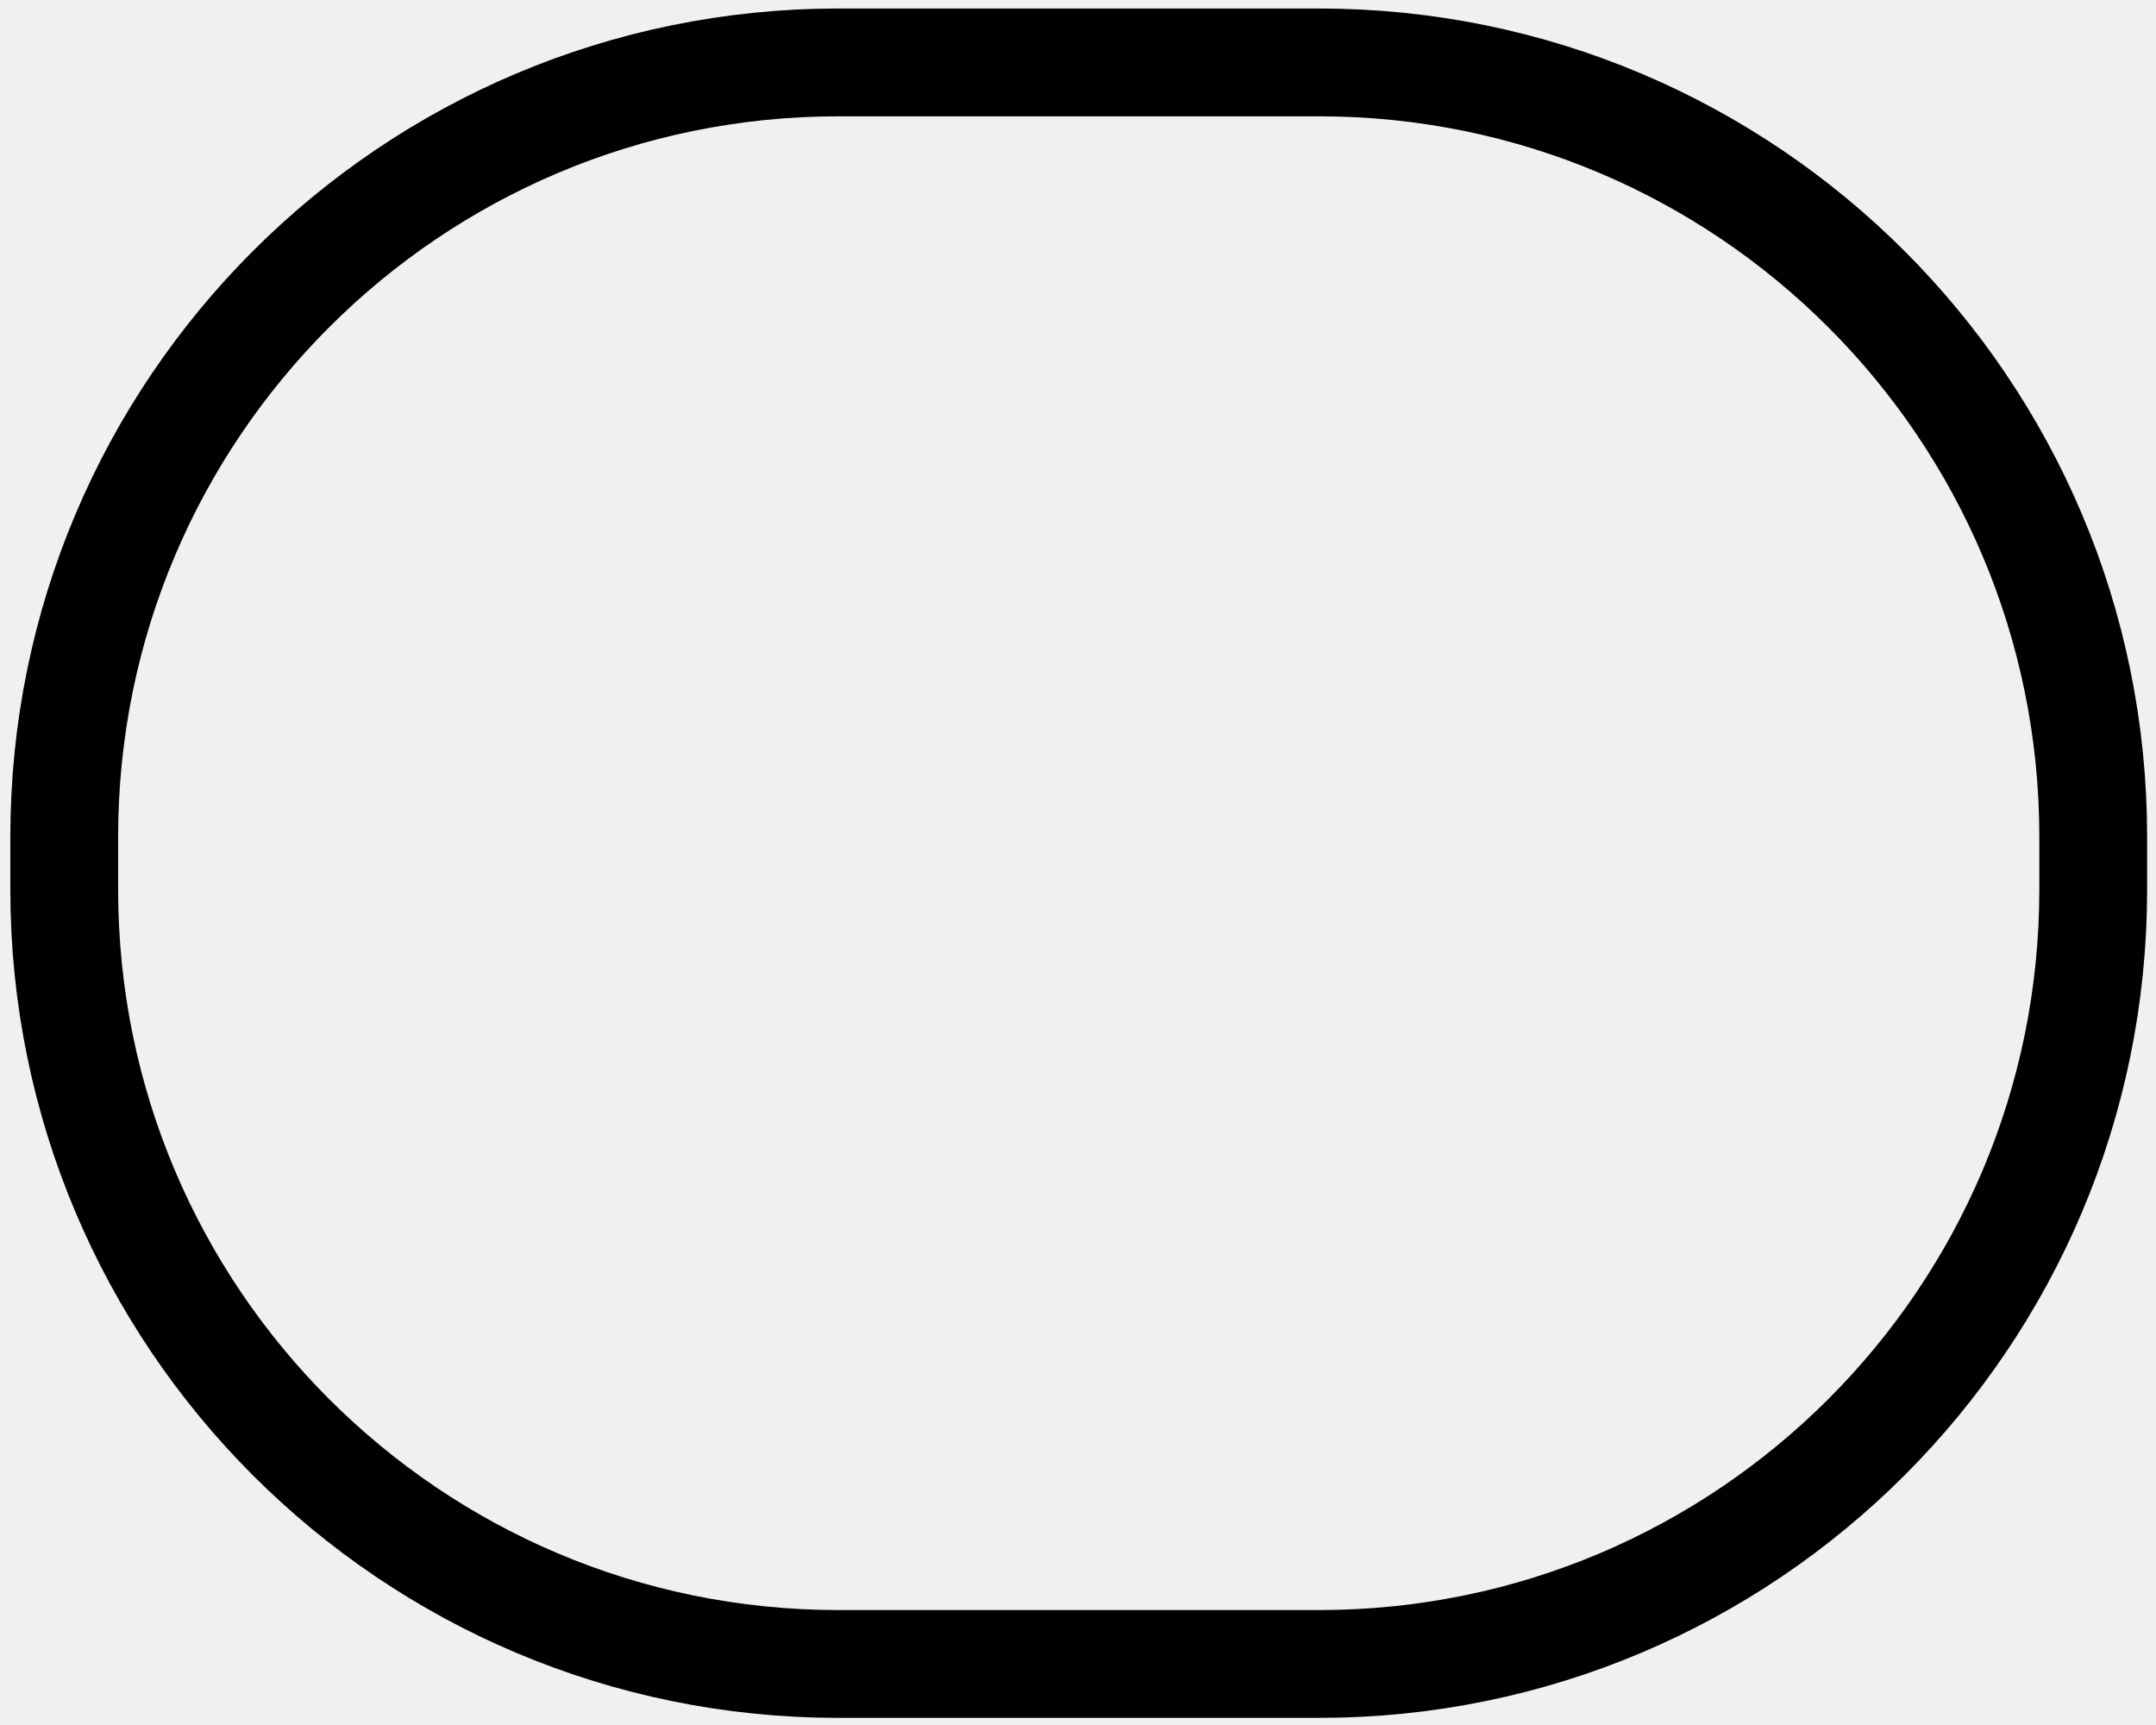
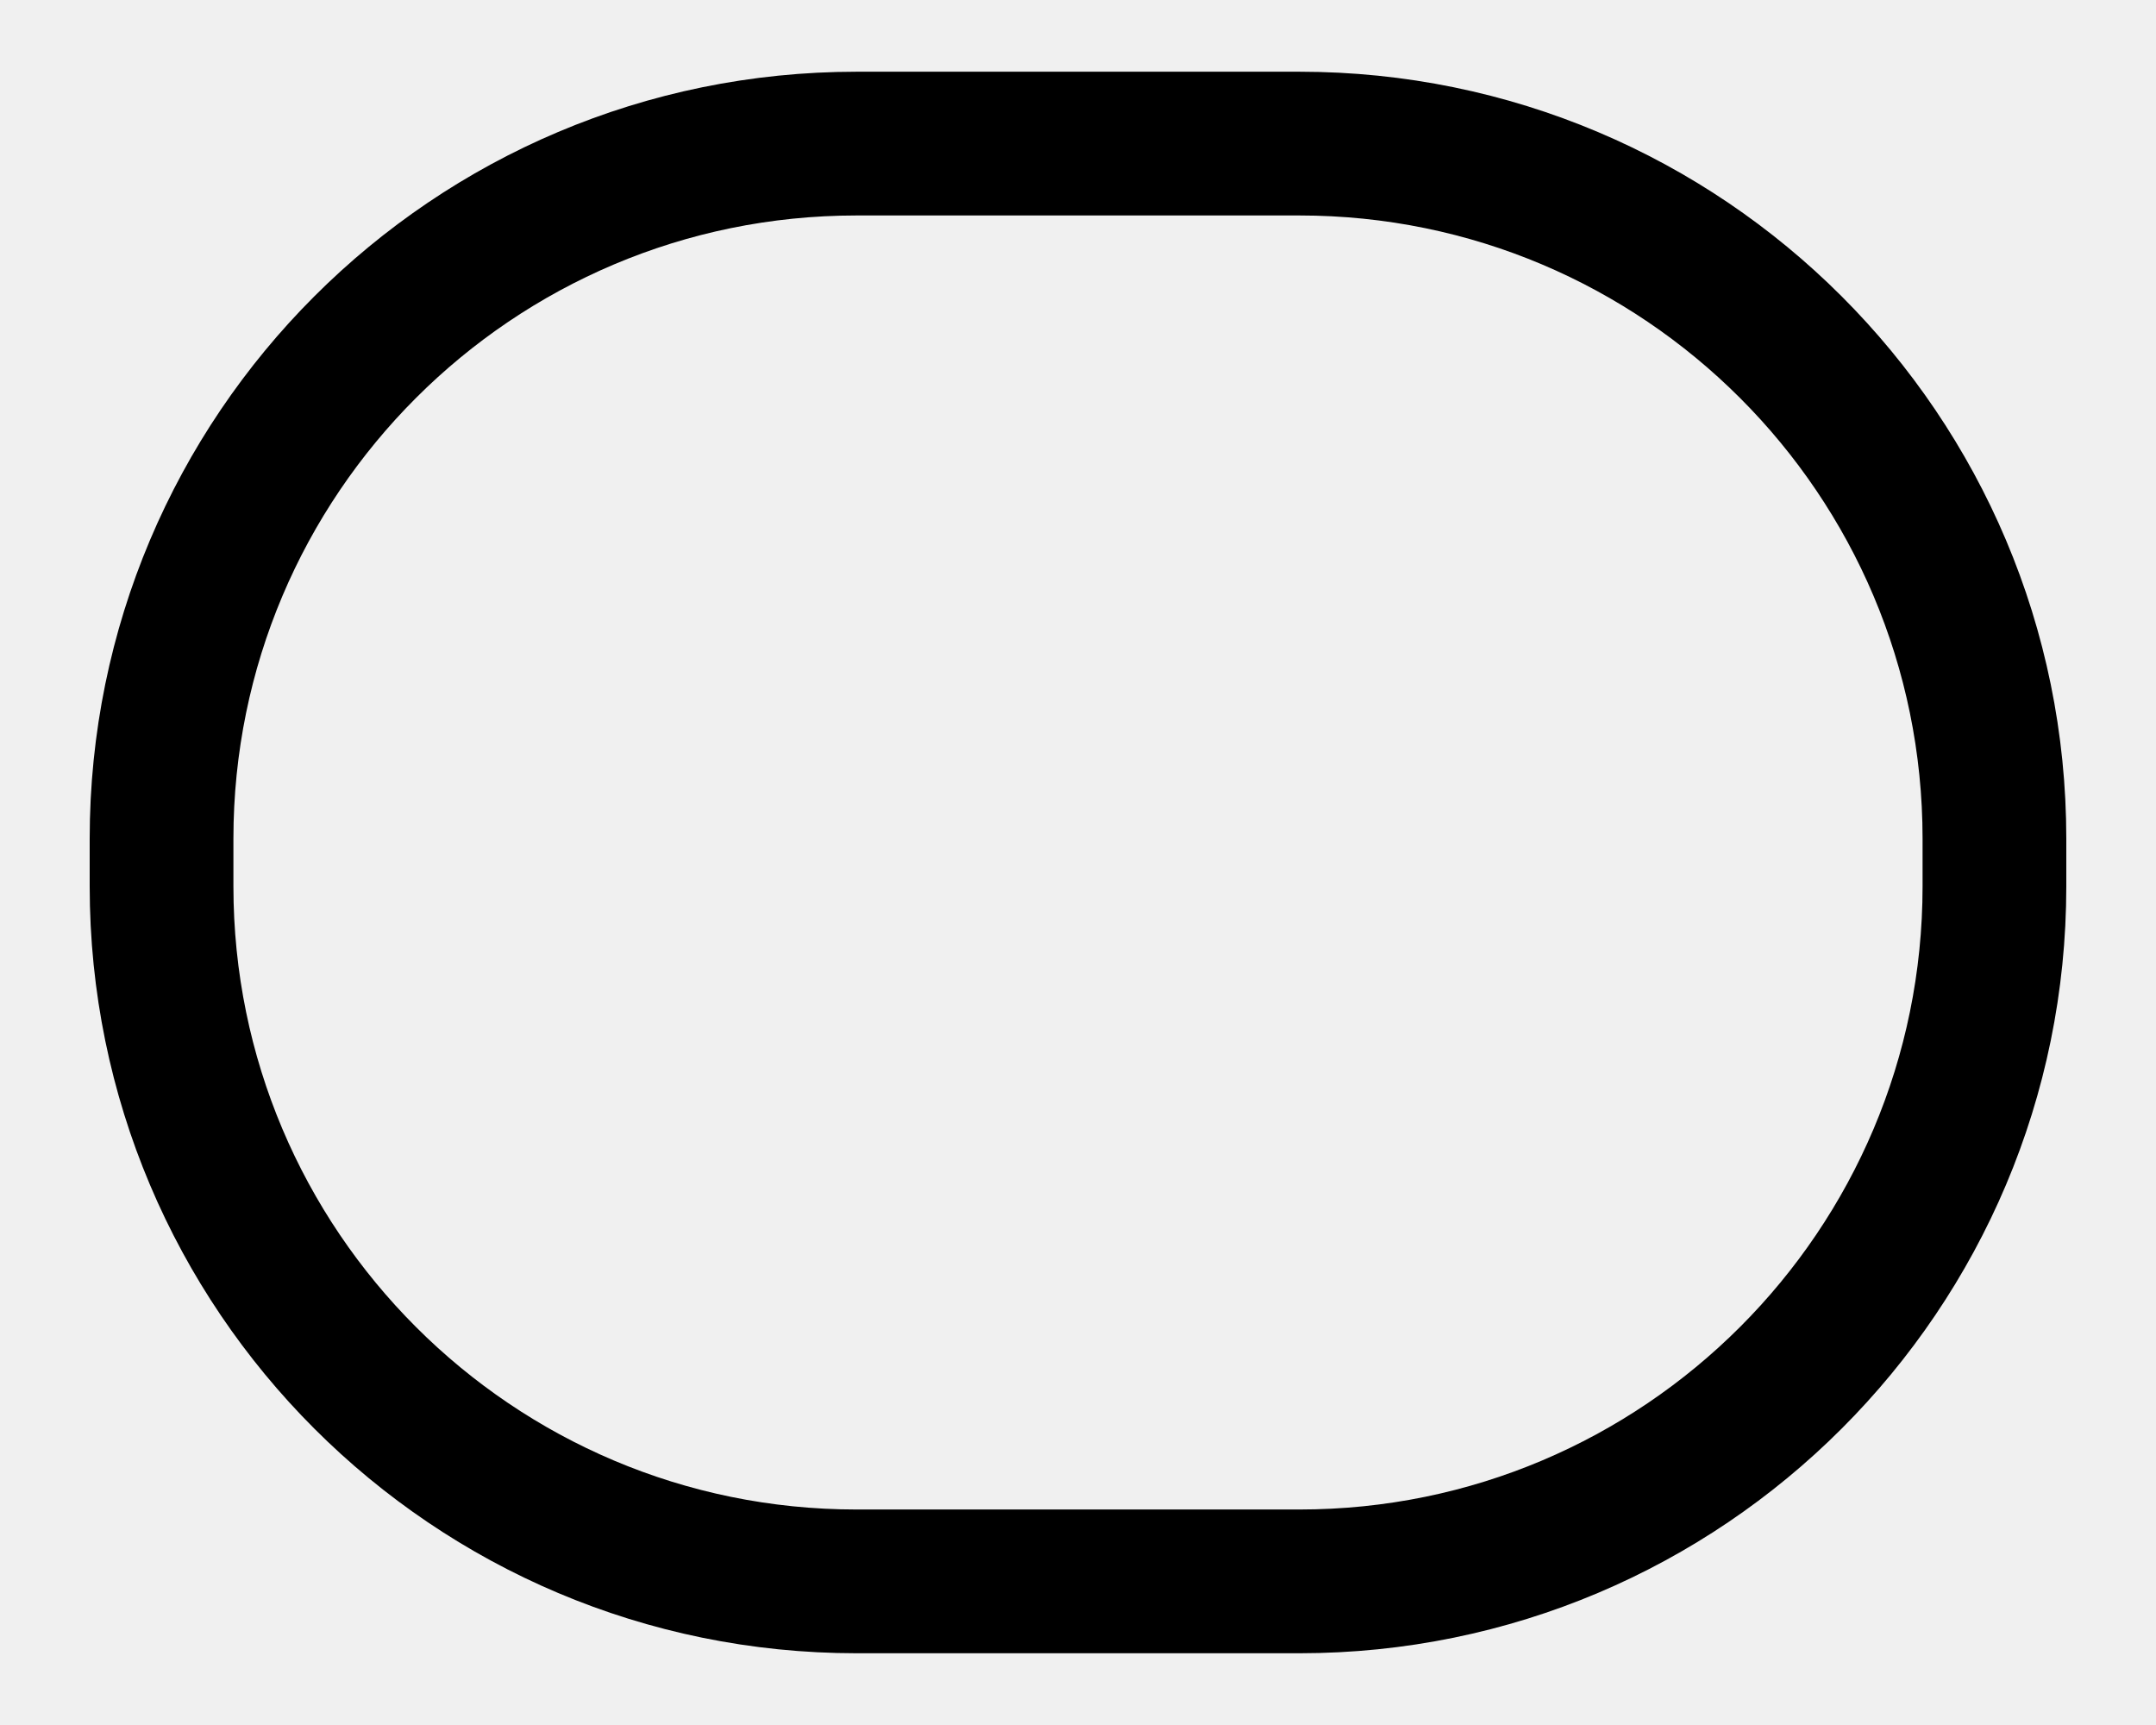
<svg xmlns="http://www.w3.org/2000/svg" width="60" height="48" id="svg2" version="1.1">
  <defs id="defs4">
    <marker orient="auto" refY="0" refX="0" id="DotL" style="overflow:visible">
      <path id="path4034" d="m -2.5,-1 c 0,2.76 -2.24,5 -5,5 -2.76,0 -5,-2.24 -5,-5 0,-2.76 2.24,-5 5,-5 2.76,0 5,2.24 5,5 z" style="fill-rule:evenodd;stroke:#000000;stroke-width:1pt" transform="matrix(0.8,0,0,0.8,5.92,0.8)" />
    </marker>
    <marker orient="auto" refY="0" refX="0" id="Arrow1Sstart" style="overflow:visible">
      <path id="path3985" d="M 0,0 5,-5 -12.5,0 5,5 0,0 Z" style="fill-rule:evenodd;stroke:#000000;stroke-width:1pt" transform="matrix(0.2,0,0,0.2,1.2,0)" />
    </marker>
    <marker orient="auto" refY="0" refX="0" id="EmptyTriangleOutL" style="overflow:visible">
      <path id="path4133" d="m 5.77,0 -8.65,5 0,-10 8.65,5 z" style="fill:#ffffff;fill-rule:evenodd;stroke:#000000;stroke-width:1pt" transform="matrix(0.8,0,0,0.8,-4.8,0)" />
    </marker>
    <marker orient="auto" refY="0" refX="0" id="TriangleOutL" style="overflow:visible">
      <path id="path4115" d="m 5.77,0 -8.65,5 0,-10 8.65,5 z" style="fill-rule:evenodd;stroke:#000000;stroke-width:1pt" transform="scale(0.8,0.8)" />
    </marker>
    <marker orient="auto" refY="0" refX="0" id="EmptyDiamondL" style="overflow:visible">
      <path id="path4079" d="M 0,-7.071 -7.071,0 0,7.071 7.071,0 0,-7.071 Z" style="fill:#ffffff;fill-rule:evenodd;stroke:#000000;stroke-width:1pt" transform="scale(0.8,0.8)" />
    </marker>
    <marker orient="auto" refY="0" refX="0" id="EmptyDiamondL-1" style="overflow:visible">
      <path id="path4079-7" d="M 0,-7.071 -7.071,0 0,7.071 7.071,0 0,-7.071 Z" style="fill:#ffffff;fill-rule:evenodd;stroke:#000000;stroke-width:1pt" transform="scale(0.8,0.8)" />
    </marker>
    <marker orient="auto" refY="0" refX="0" id="EmptyDiamondL-0" style="overflow:visible">
      <path id="path4079-6" d="M 0,-7.071 -7.071,0 0,7.071 7.071,0 0,-7.071 Z" style="fill:#ffffff;fill-rule:evenodd;stroke:#000000;stroke-width:1pt" transform="scale(0.8,0.8)" />
    </marker>
    <marker orient="auto" refY="0" refX="0" id="TriangleOutL-8" style="overflow:visible">
      <path id="path4115-9" d="m 5.77,0 -8.65,5 0,-10 8.65,5 z" style="fill-rule:evenodd;stroke:#000000;stroke-width:1pt" transform="scale(0.8,0.8)" />
    </marker>
    <marker orient="auto" refY="0" refX="0" id="EmptyTriangleOutL-4" style="overflow:visible">
      <path id="path4133-1" d="m 5.77,0 -8.65,5 0,-10 8.65,5 z" style="fill:#ffffff;fill-rule:evenodd;stroke:#000000;stroke-width:1pt" transform="matrix(0.8,0,0,0.8,-4.8,0)" />
    </marker>
    <marker orient="auto" refY="0" refX="0" id="EmptyTriangleOutL-2" style="overflow:visible">
      <path id="path4133-7" d="m 5.77,0 -8.65,5 0,-10 8.65,5 z" style="fill:#ffffff;fill-rule:evenodd;stroke:#000000;stroke-width:1pt" transform="matrix(0.8,0,0,0.8,-4.8,0)" />
    </marker>
  </defs>
  <g id="layer1" transform="translate(-6.514255,-160.9684)">
    <text xml:space="preserve" style="font-style:normal;font-weight:normal;font-size:12.5px;line-height:125%;font-family:sans-serif;letter-spacing:0px;word-spacing:0px;fill:#000000;fill-opacity:1;stroke:none;stroke-width:1px;stroke-linecap:butt;stroke-linejoin:miter;stroke-opacity:1" x="281.429" y="336.648" id="text5854">
      <tspan id="tspan5856" x="281.429" y="336.648" />
    </text>
    <text xml:space="preserve" style="font-style:normal;font-weight:normal;font-size:15px;line-height:125%;font-family:sans-serif;letter-spacing:0px;word-spacing:0px;fill:#000000;fill-opacity:1;stroke:none;stroke-width:1px;stroke-linecap:butt;stroke-linejoin:miter;stroke-opacity:1" x="187.143" y="363.076" id="text6007">
      <tspan id="tspan6009" x="187.143" y="363.076" />
    </text>
-     <rect style="fill:none;stroke:#000000;stroke-width:3;stroke-miterlimit:4;stroke-dasharray:none;stroke-dashoffset:0;stroke-opacity:1" id="rect2985-0" width="56.465" height="44.565" x="8.302" y="162.705" ry="21.545" />
+     <rect style="fill:none;stroke:#000000;stroke-width:4;stroke-miterlimit:4;stroke-dasharray:none;stroke-dashoffset:0;stroke-opacity:1" id="rect2985-0" width="51.008" height="40.008" x="11.01" y="164.964" ry="19.342" />
  </g>
</svg>
